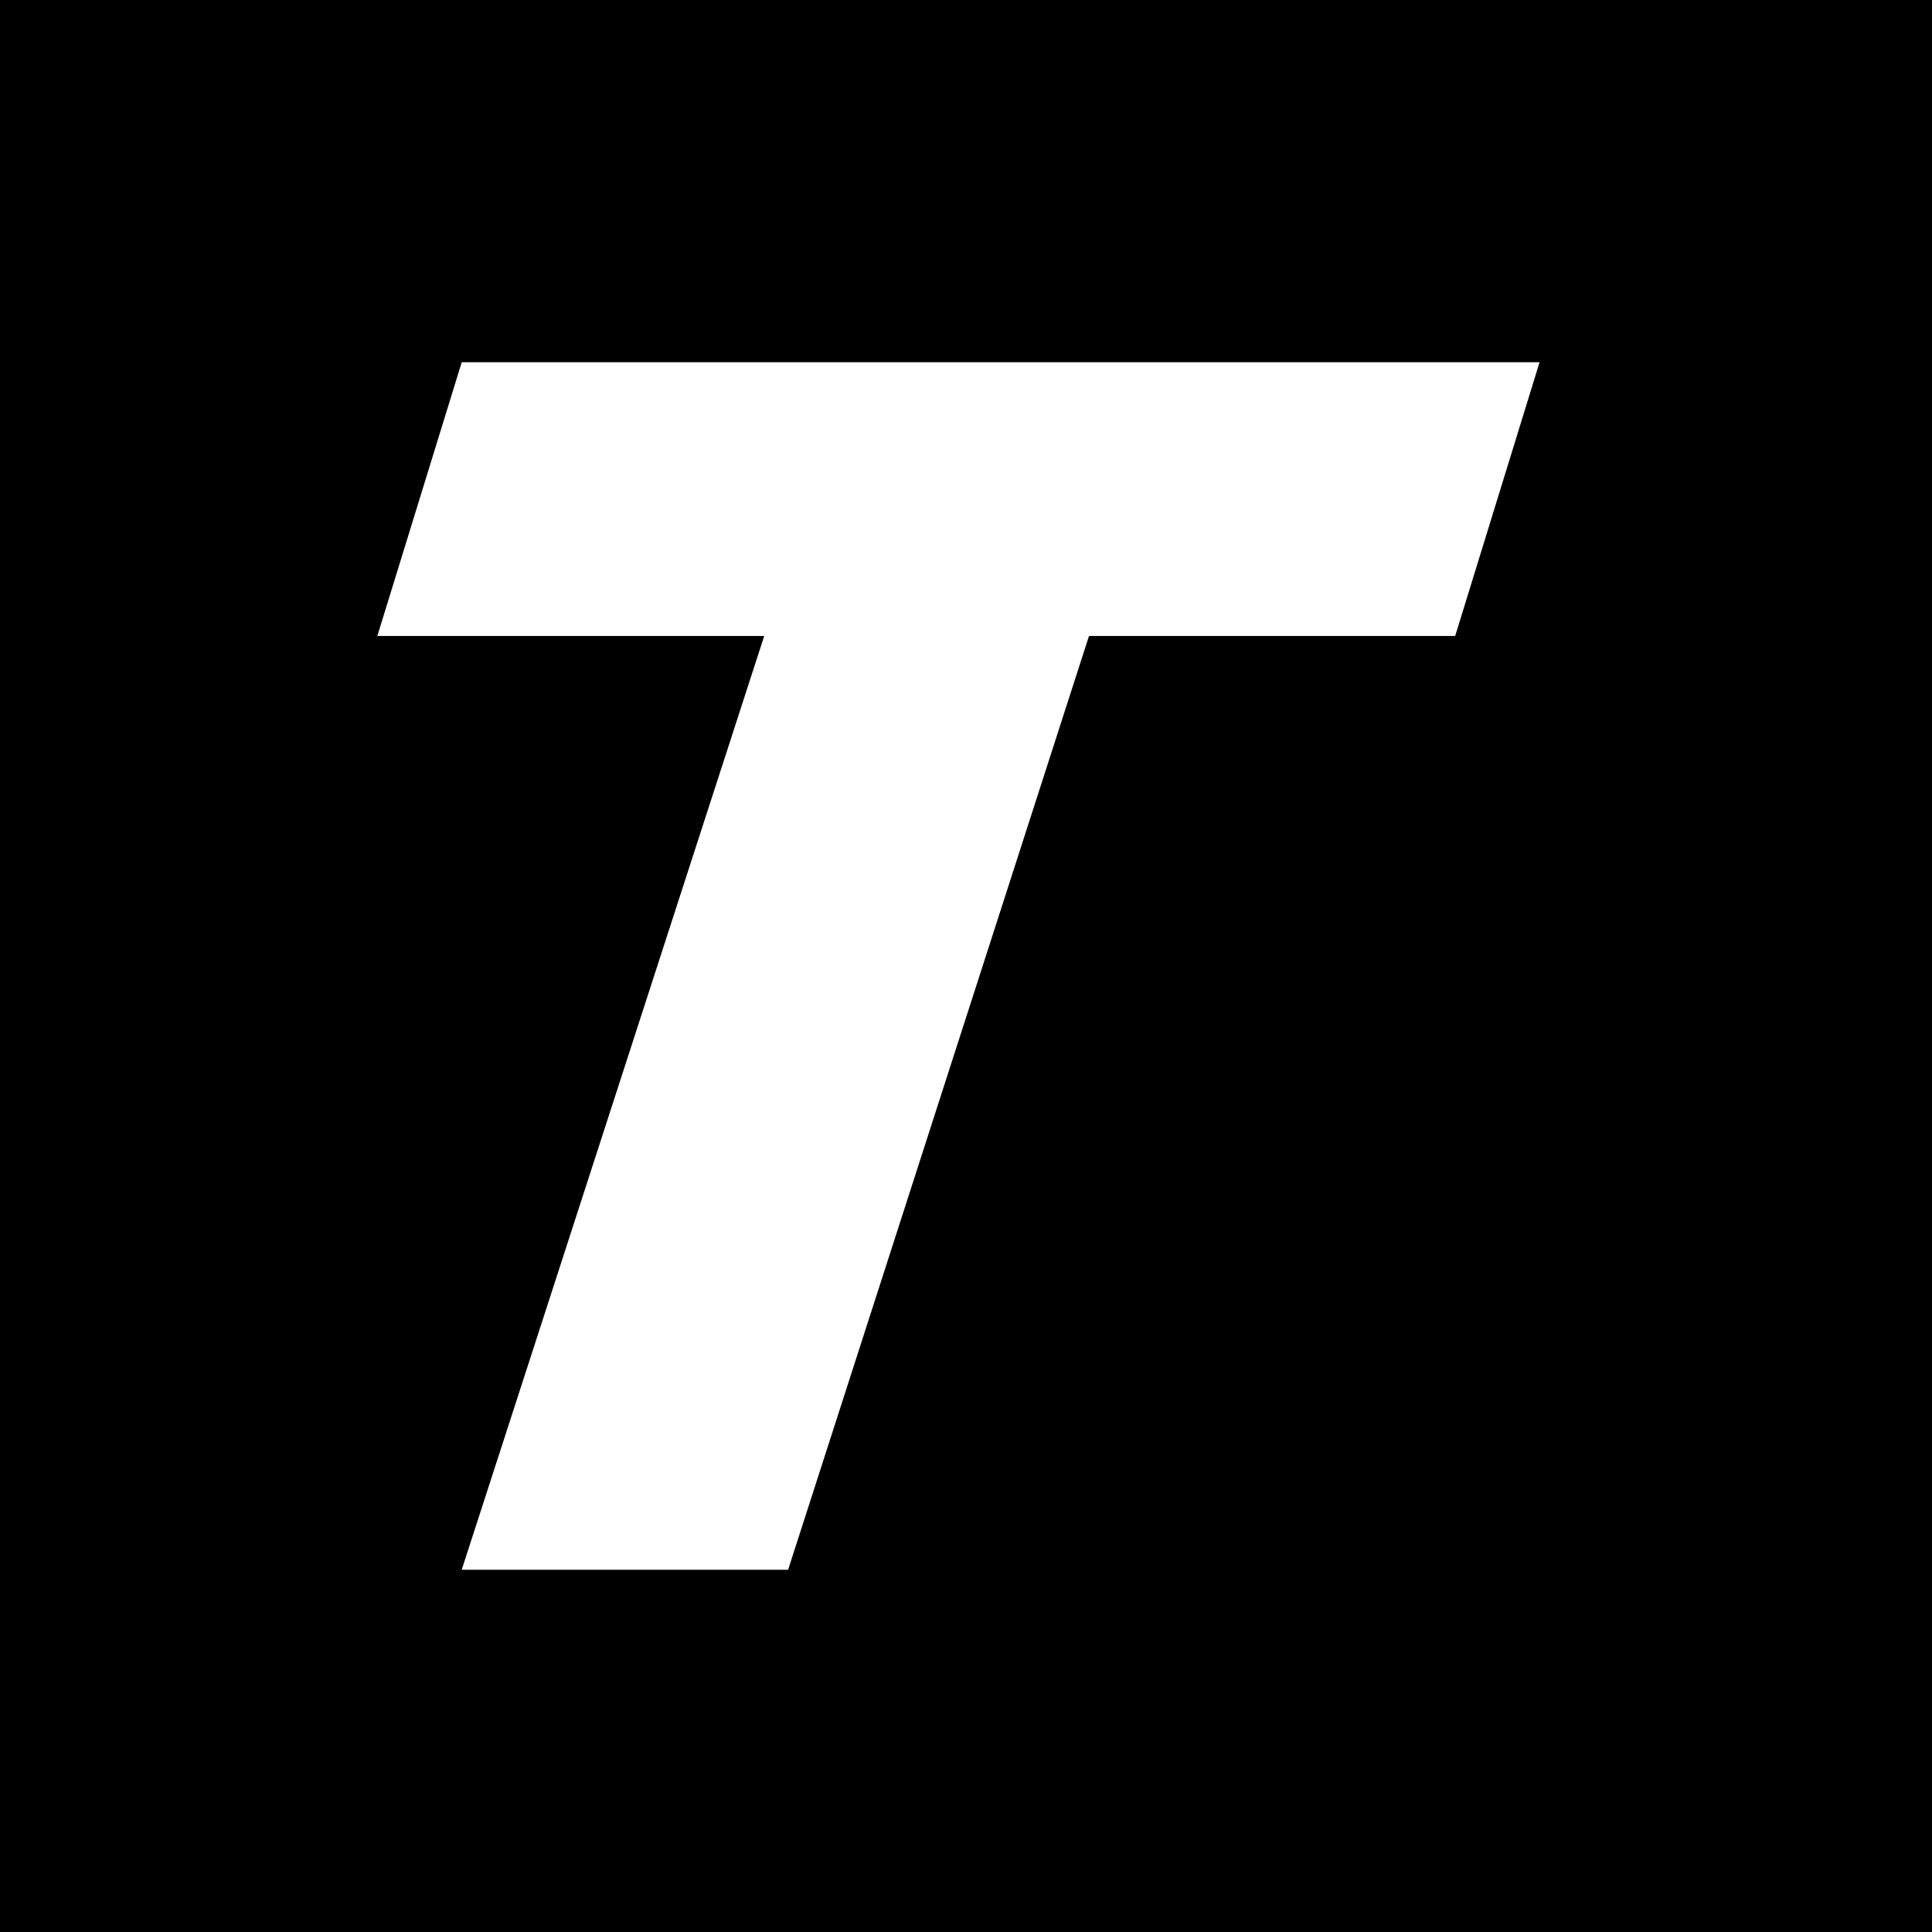
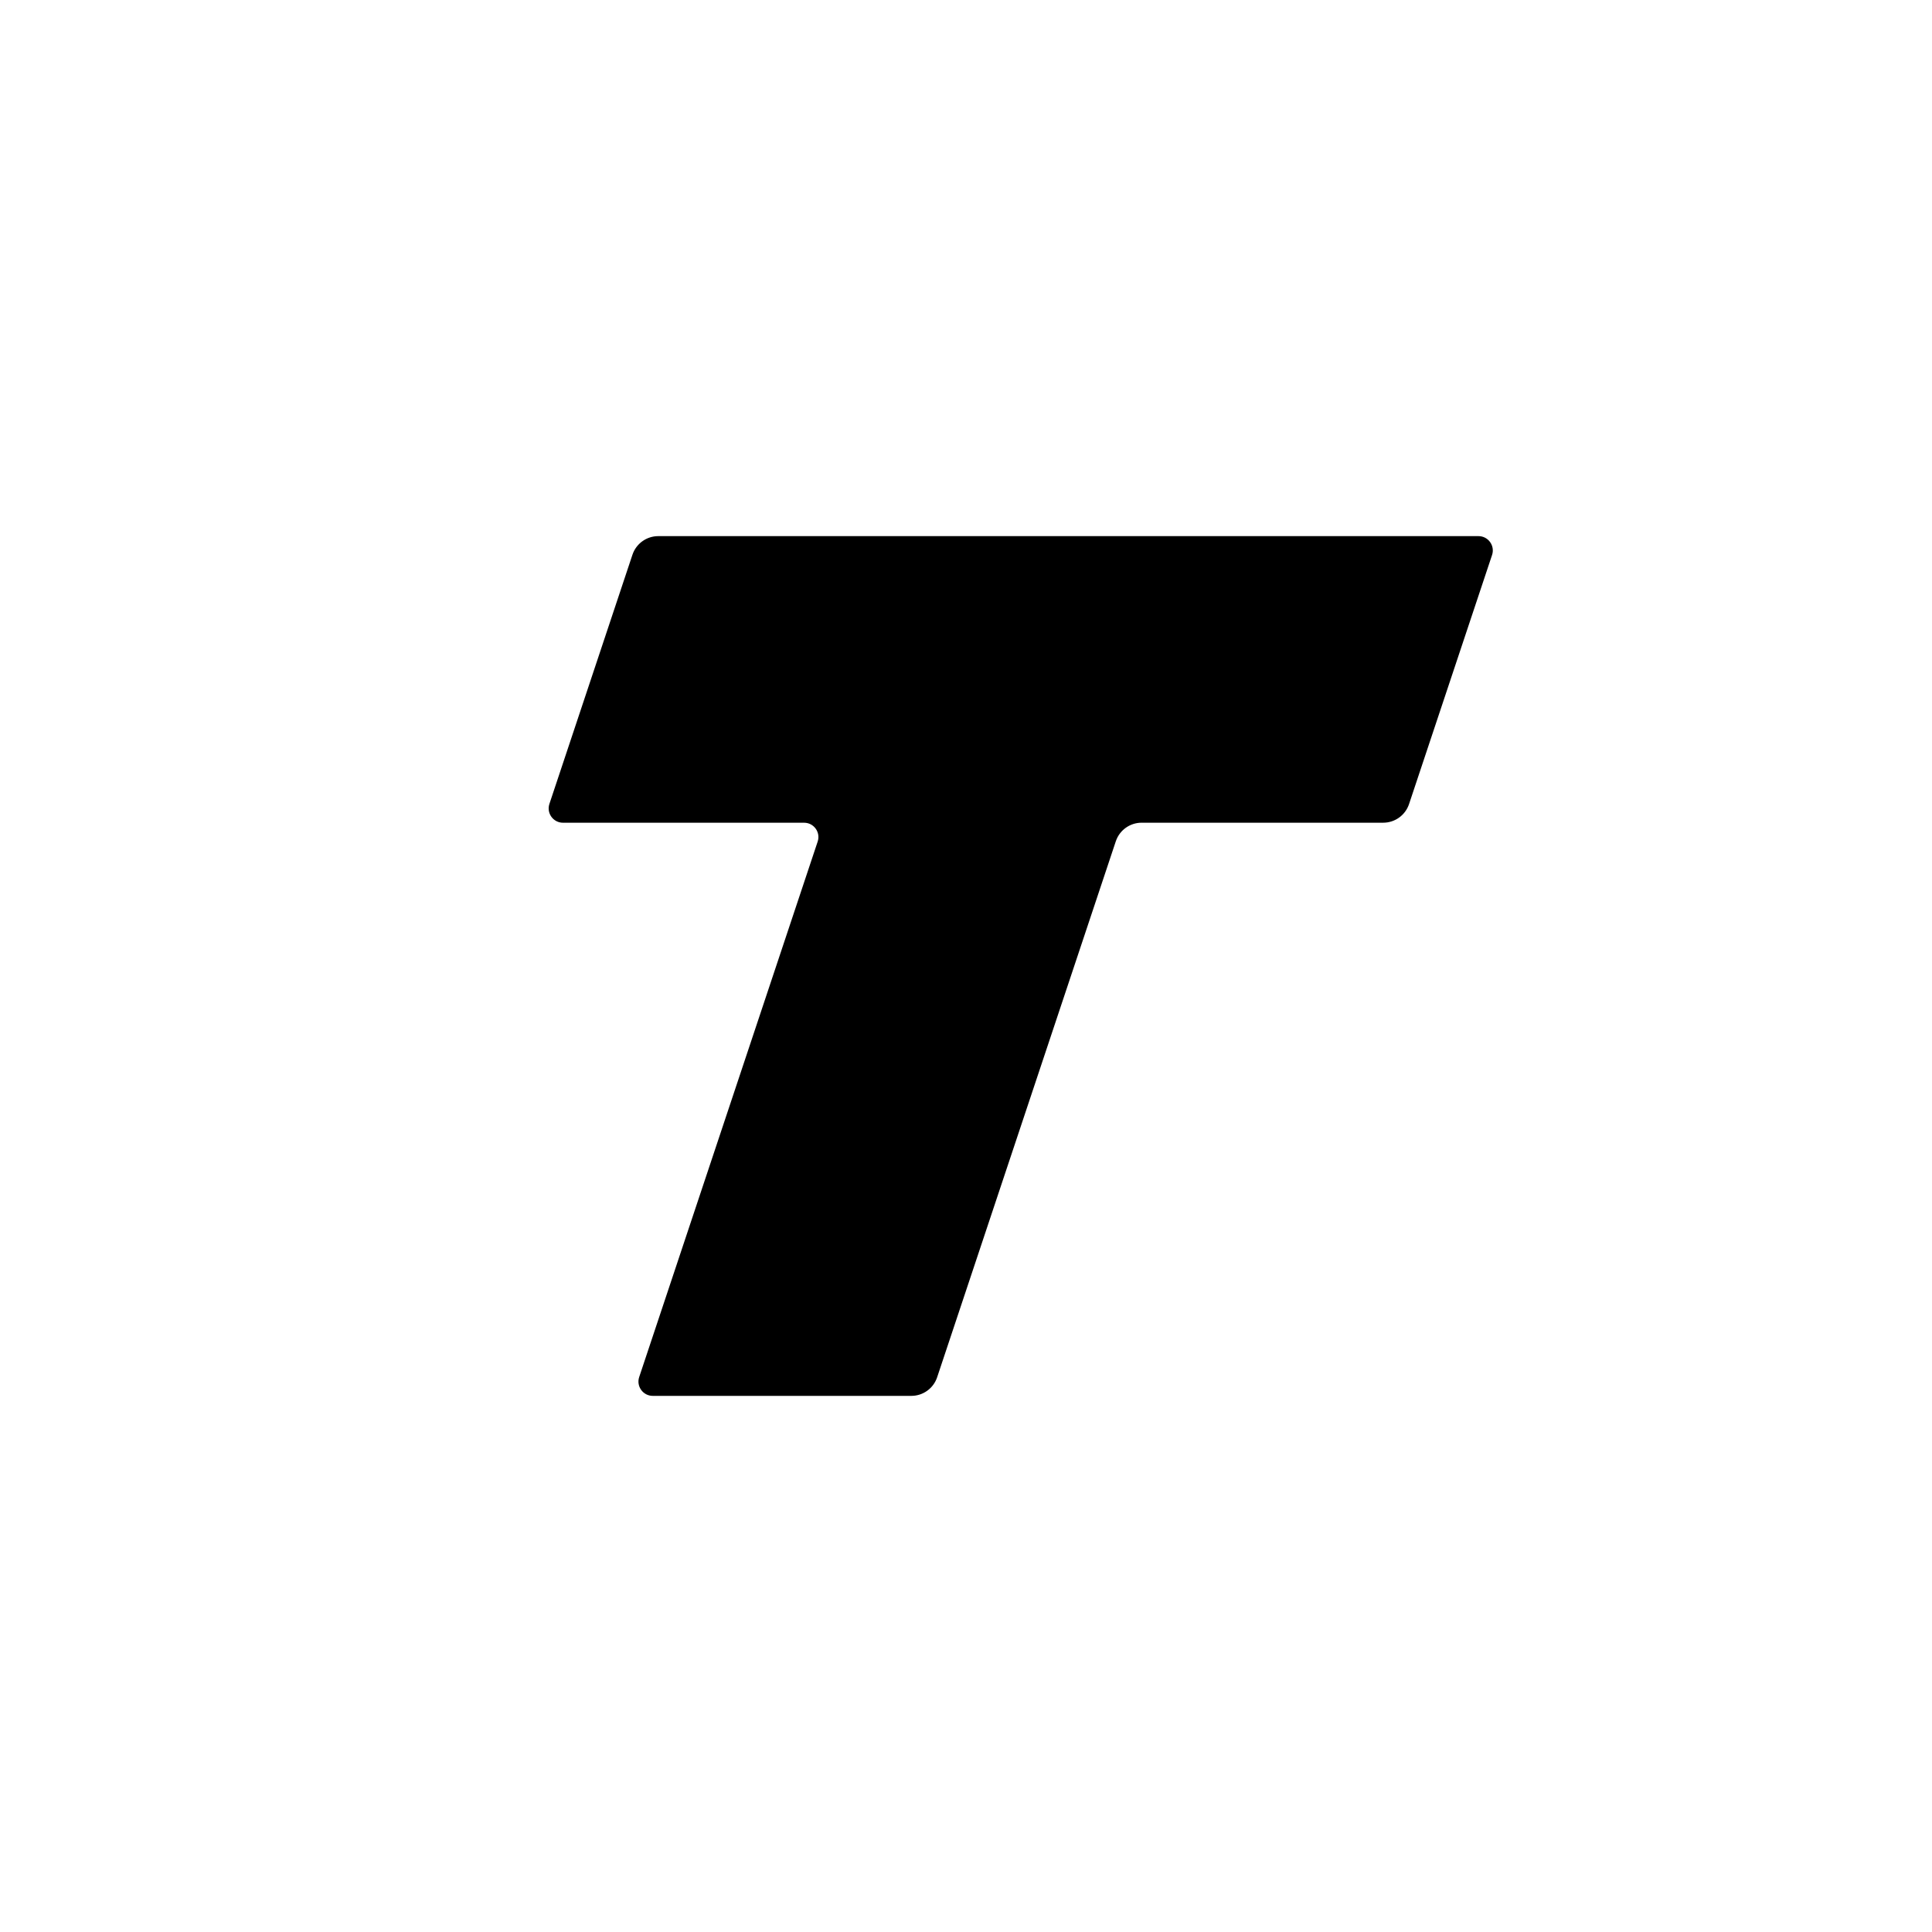
- <svg xmlns="http://www.w3.org/2000/svg" width="128" height="128" viewBox="0 0 128 128" fill="none">
-   <rect width="128" height="128" fill="black" />
-   <path d="M52.214 104H30.59L50.632 42.133H25L30.59 24H102L96.41 42.133H72.149L52.214 104Z" fill="white" />
+ <svg xmlns="http://www.w3.org/2000/svg" width="178" height="178" viewBox="0 0 178 178" fill="none">
+   <rect width="178" height="178" fill="black" />
+   <path fill-rule="evenodd" clip-rule="evenodd" d="M178 178H0V0H178V178Z" fill="white" />
+   <path d="M58.268 51.111C58.609 50.087 59.567 49.395 60.647 49.395H136.216C137.116 49.395 137.753 50.277 137.468 51.133L129.819 74.082C129.478 75.106 128.519 75.798 127.439 75.798H105.18C104.1 75.798 103.142 76.49 102.801 77.514L86.342 126.889C86.001 127.913 85.043 128.605 83.963 128.605H60.143C59.242 128.605 58.606 127.723 58.891 126.868L75.334 77.537C75.619 76.682 74.983 75.8 74.083 75.8H51.87C50.97 75.8 50.334 74.918 50.619 74.063L58.268 51.111Z" fill="black" />
</svg>
